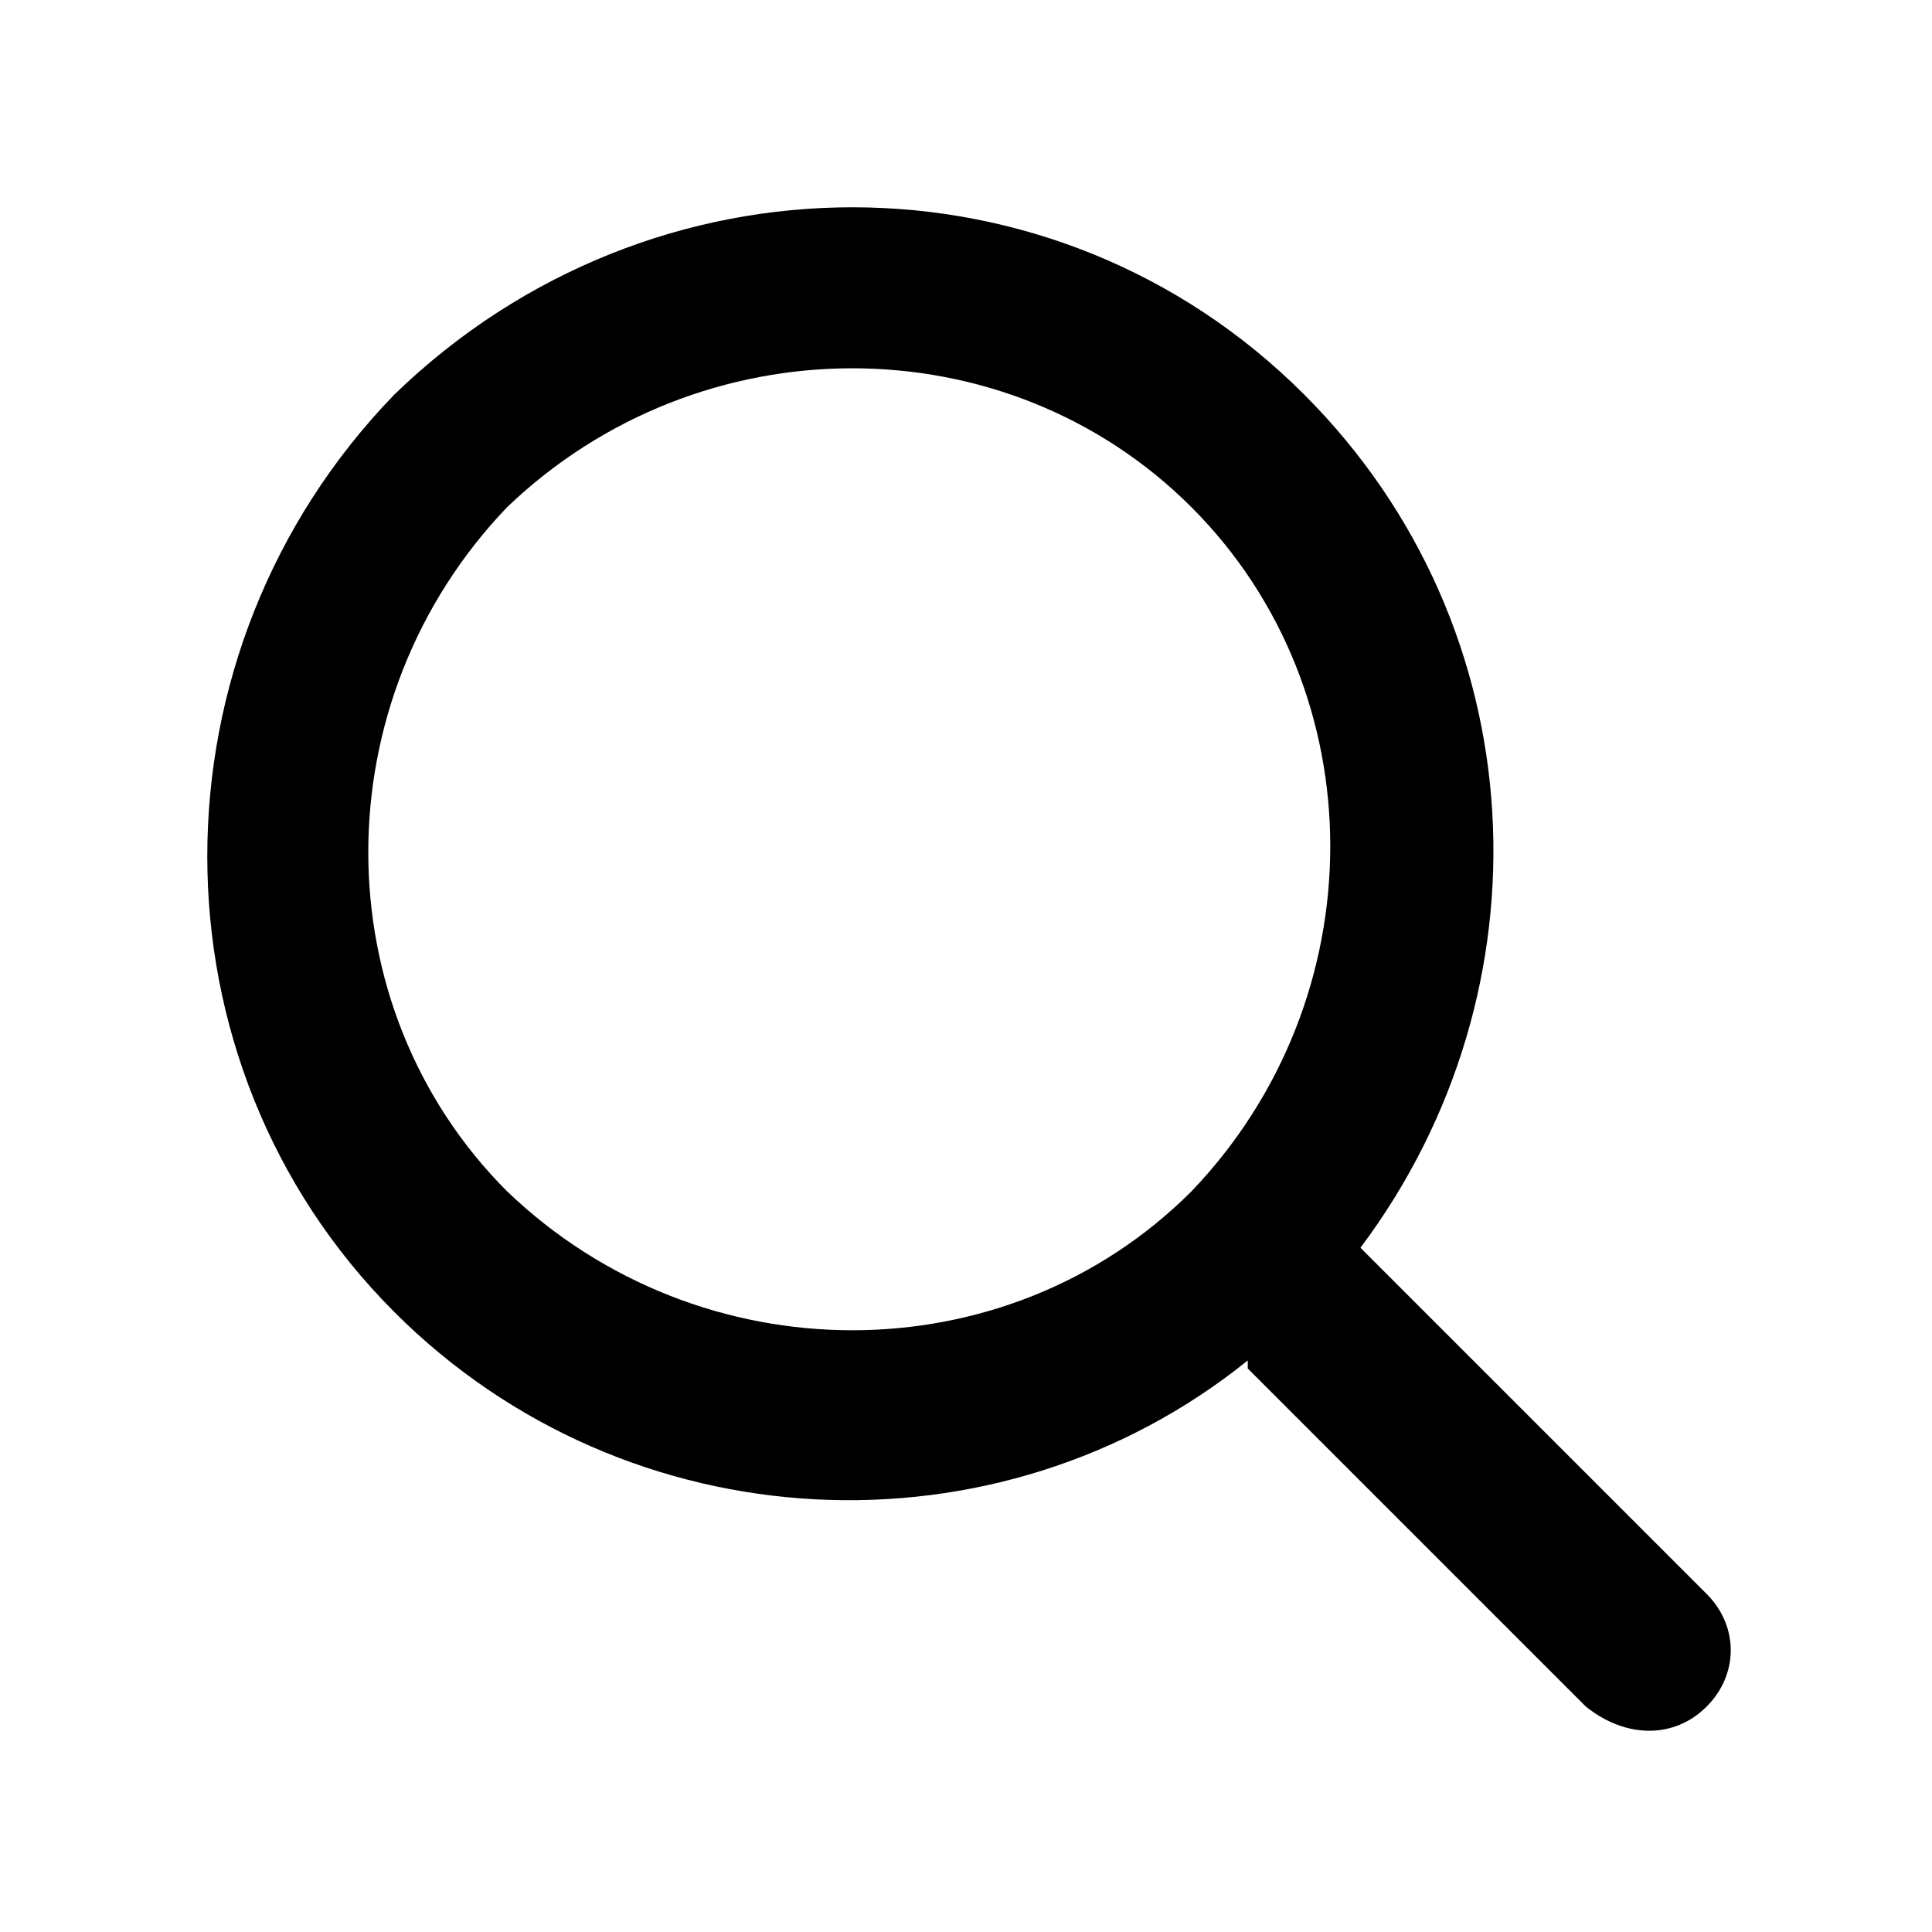
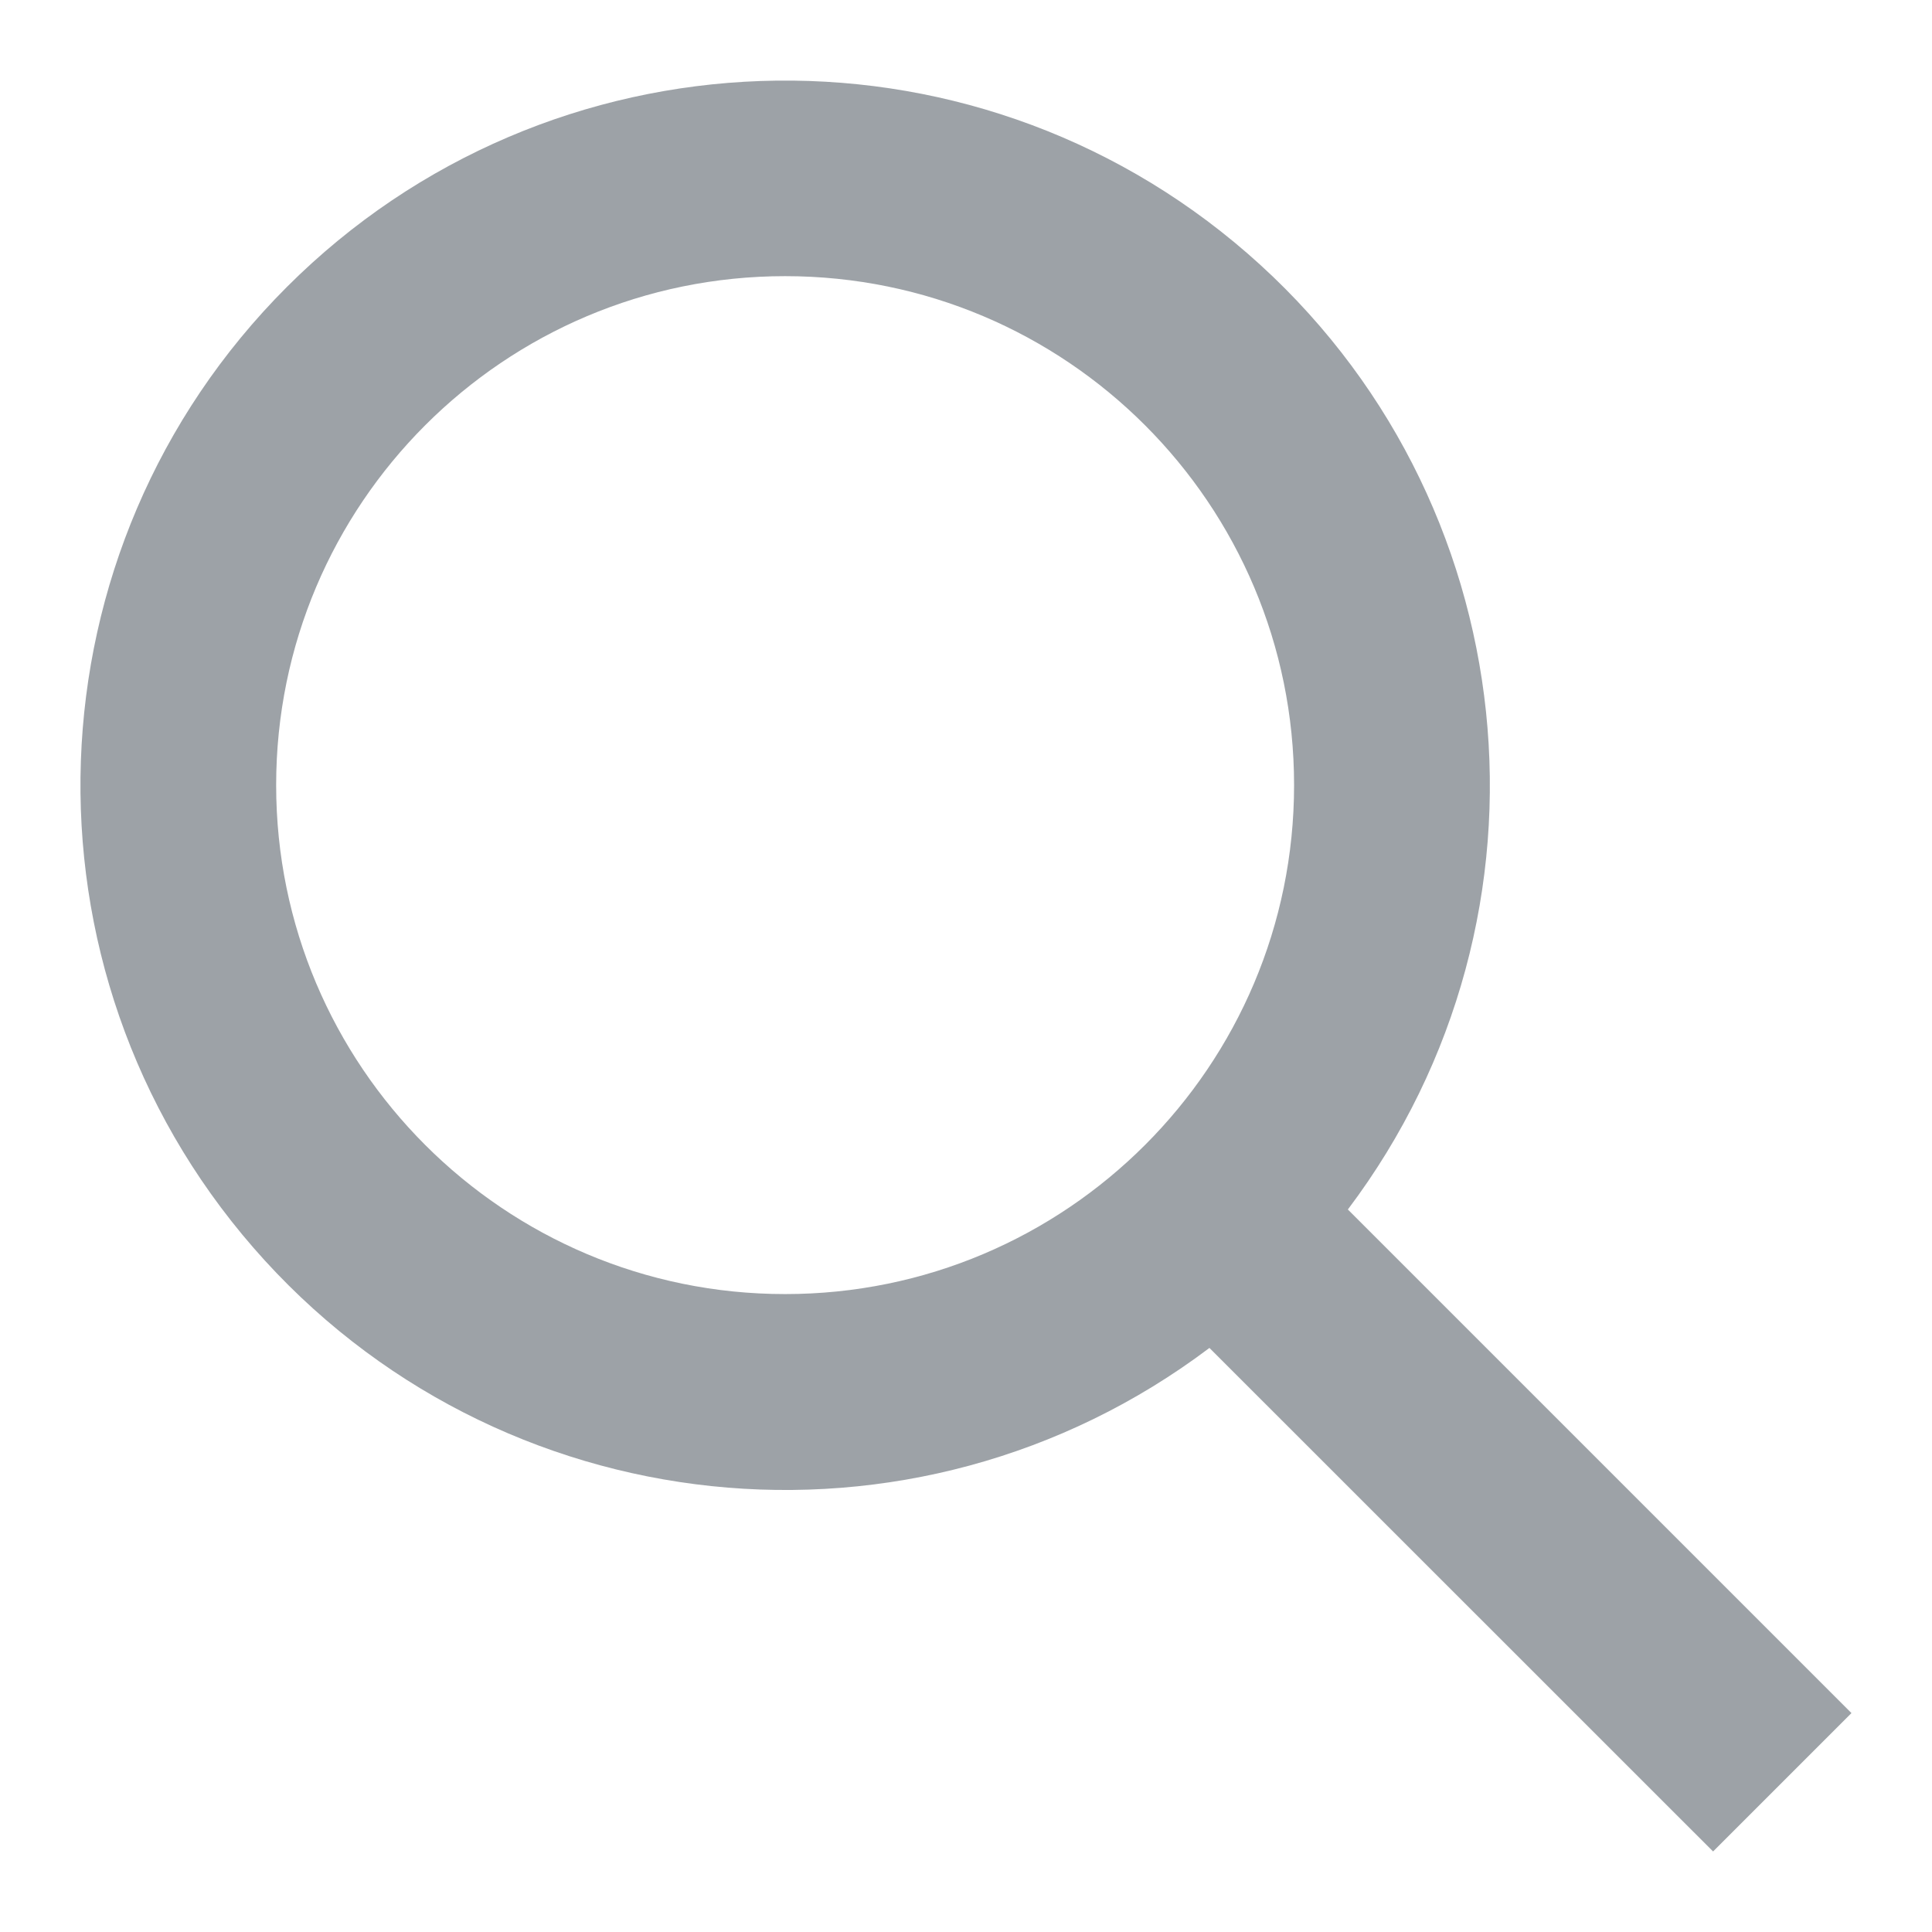
- <svg xmlns="http://www.w3.org/2000/svg" viewBox="0 0 24 24" width="24" height="24">
-   <path d="M16.9,15.5c2.4-3.2,2.2-7.7-0.7-10.6c-3.1-3.1-8.1-3.1-11.3,0c-3.1,3.2-3.1,8.3,0,11.4     c2.9,2.9,7.5,3.1,10.6,0.6c0,0.1,0,0.1,0,0.1l4.2,4.2c0.5,0.4,1.1,0.4,1.5,0c0.4-0.4,0.4-1,0-1.4L16.9,15.5     C16.9,15.5,16.9,15.5,16.9,15.5L16.9,15.5z M14.8,6.3c2.3,2.3,2.3,6.1,0,8.5c-2.3,2.3-6.1,2.3-8.5,0C4,12.5,4,8.7,6.3,6.3     C8.7,4,12.5,4,14.8,6.3z" />
+ <svg xmlns="http://www.w3.org/2000/svg" width="16" height="16">
+   <path d="M11.162 10.016l4.171 4.171-1.146 1.146-4.171-4.17a5.836 5.836 0 111.146-1.146zm-4.66.701a4.215 4.215 0 100-8.43 4.215 4.215 0 000 8.43z" fill="#3C4650" fill-rule="evenodd" fill-opacity=".5" />
</svg>
